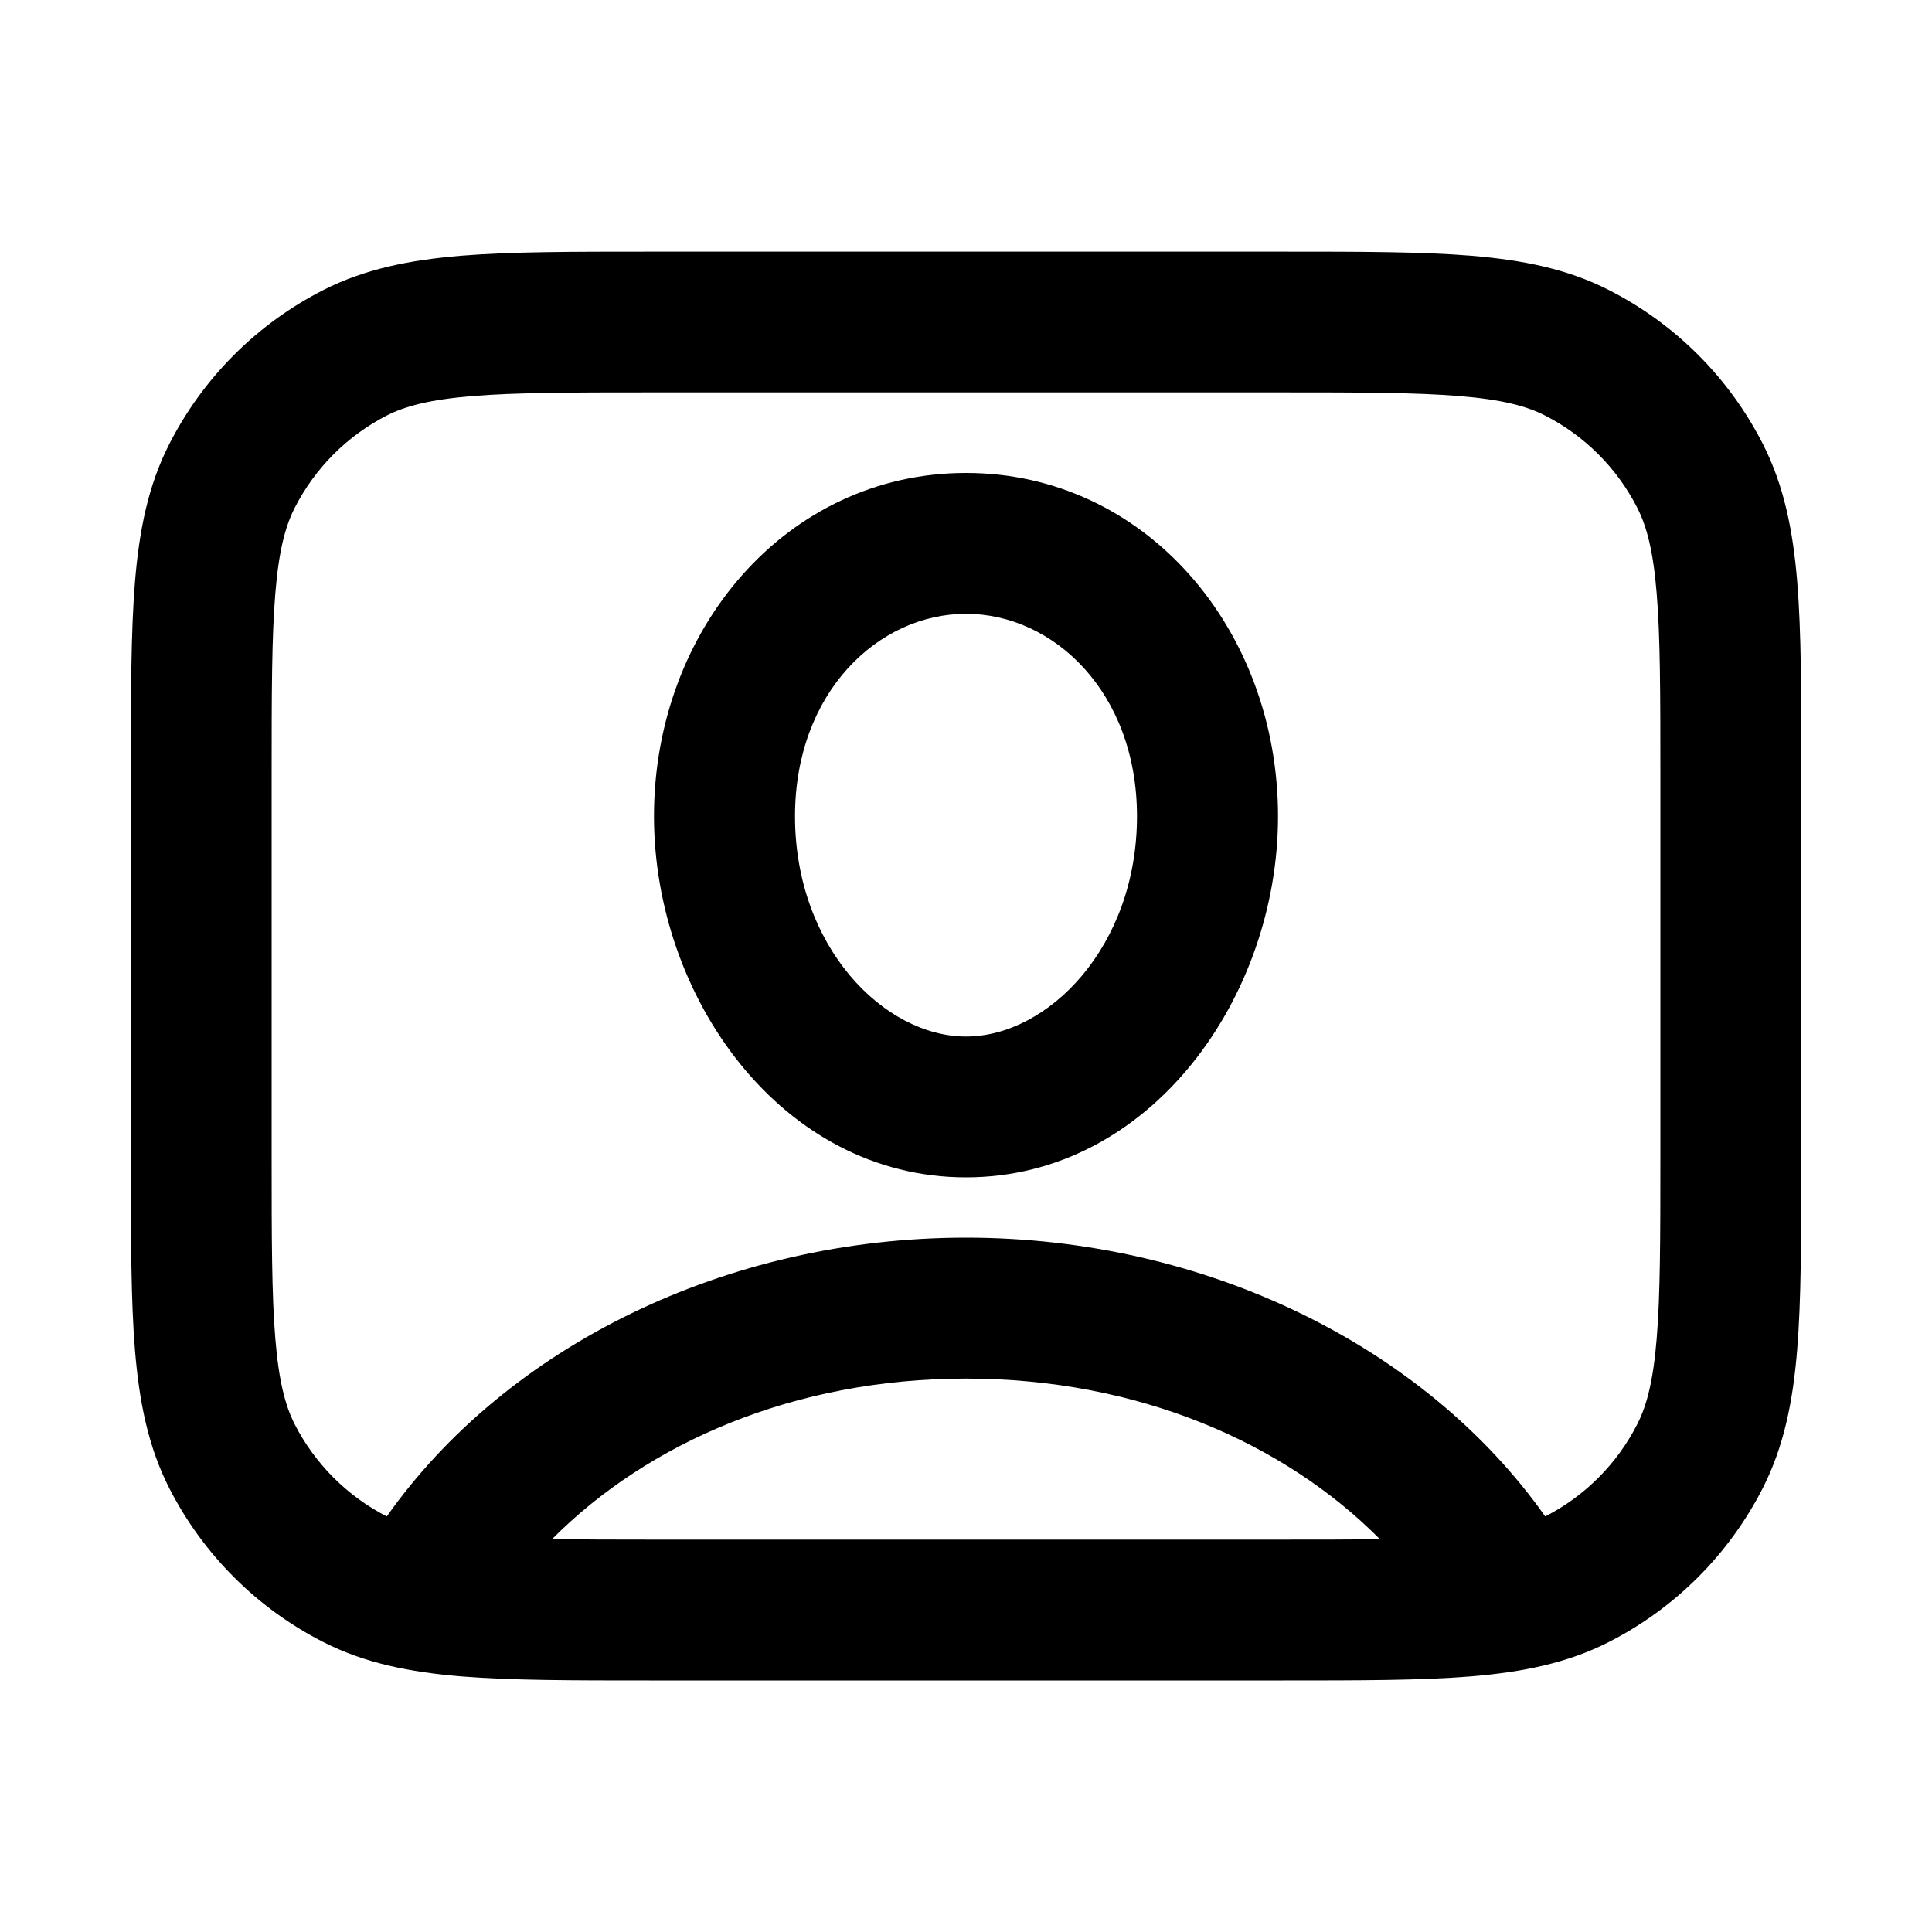
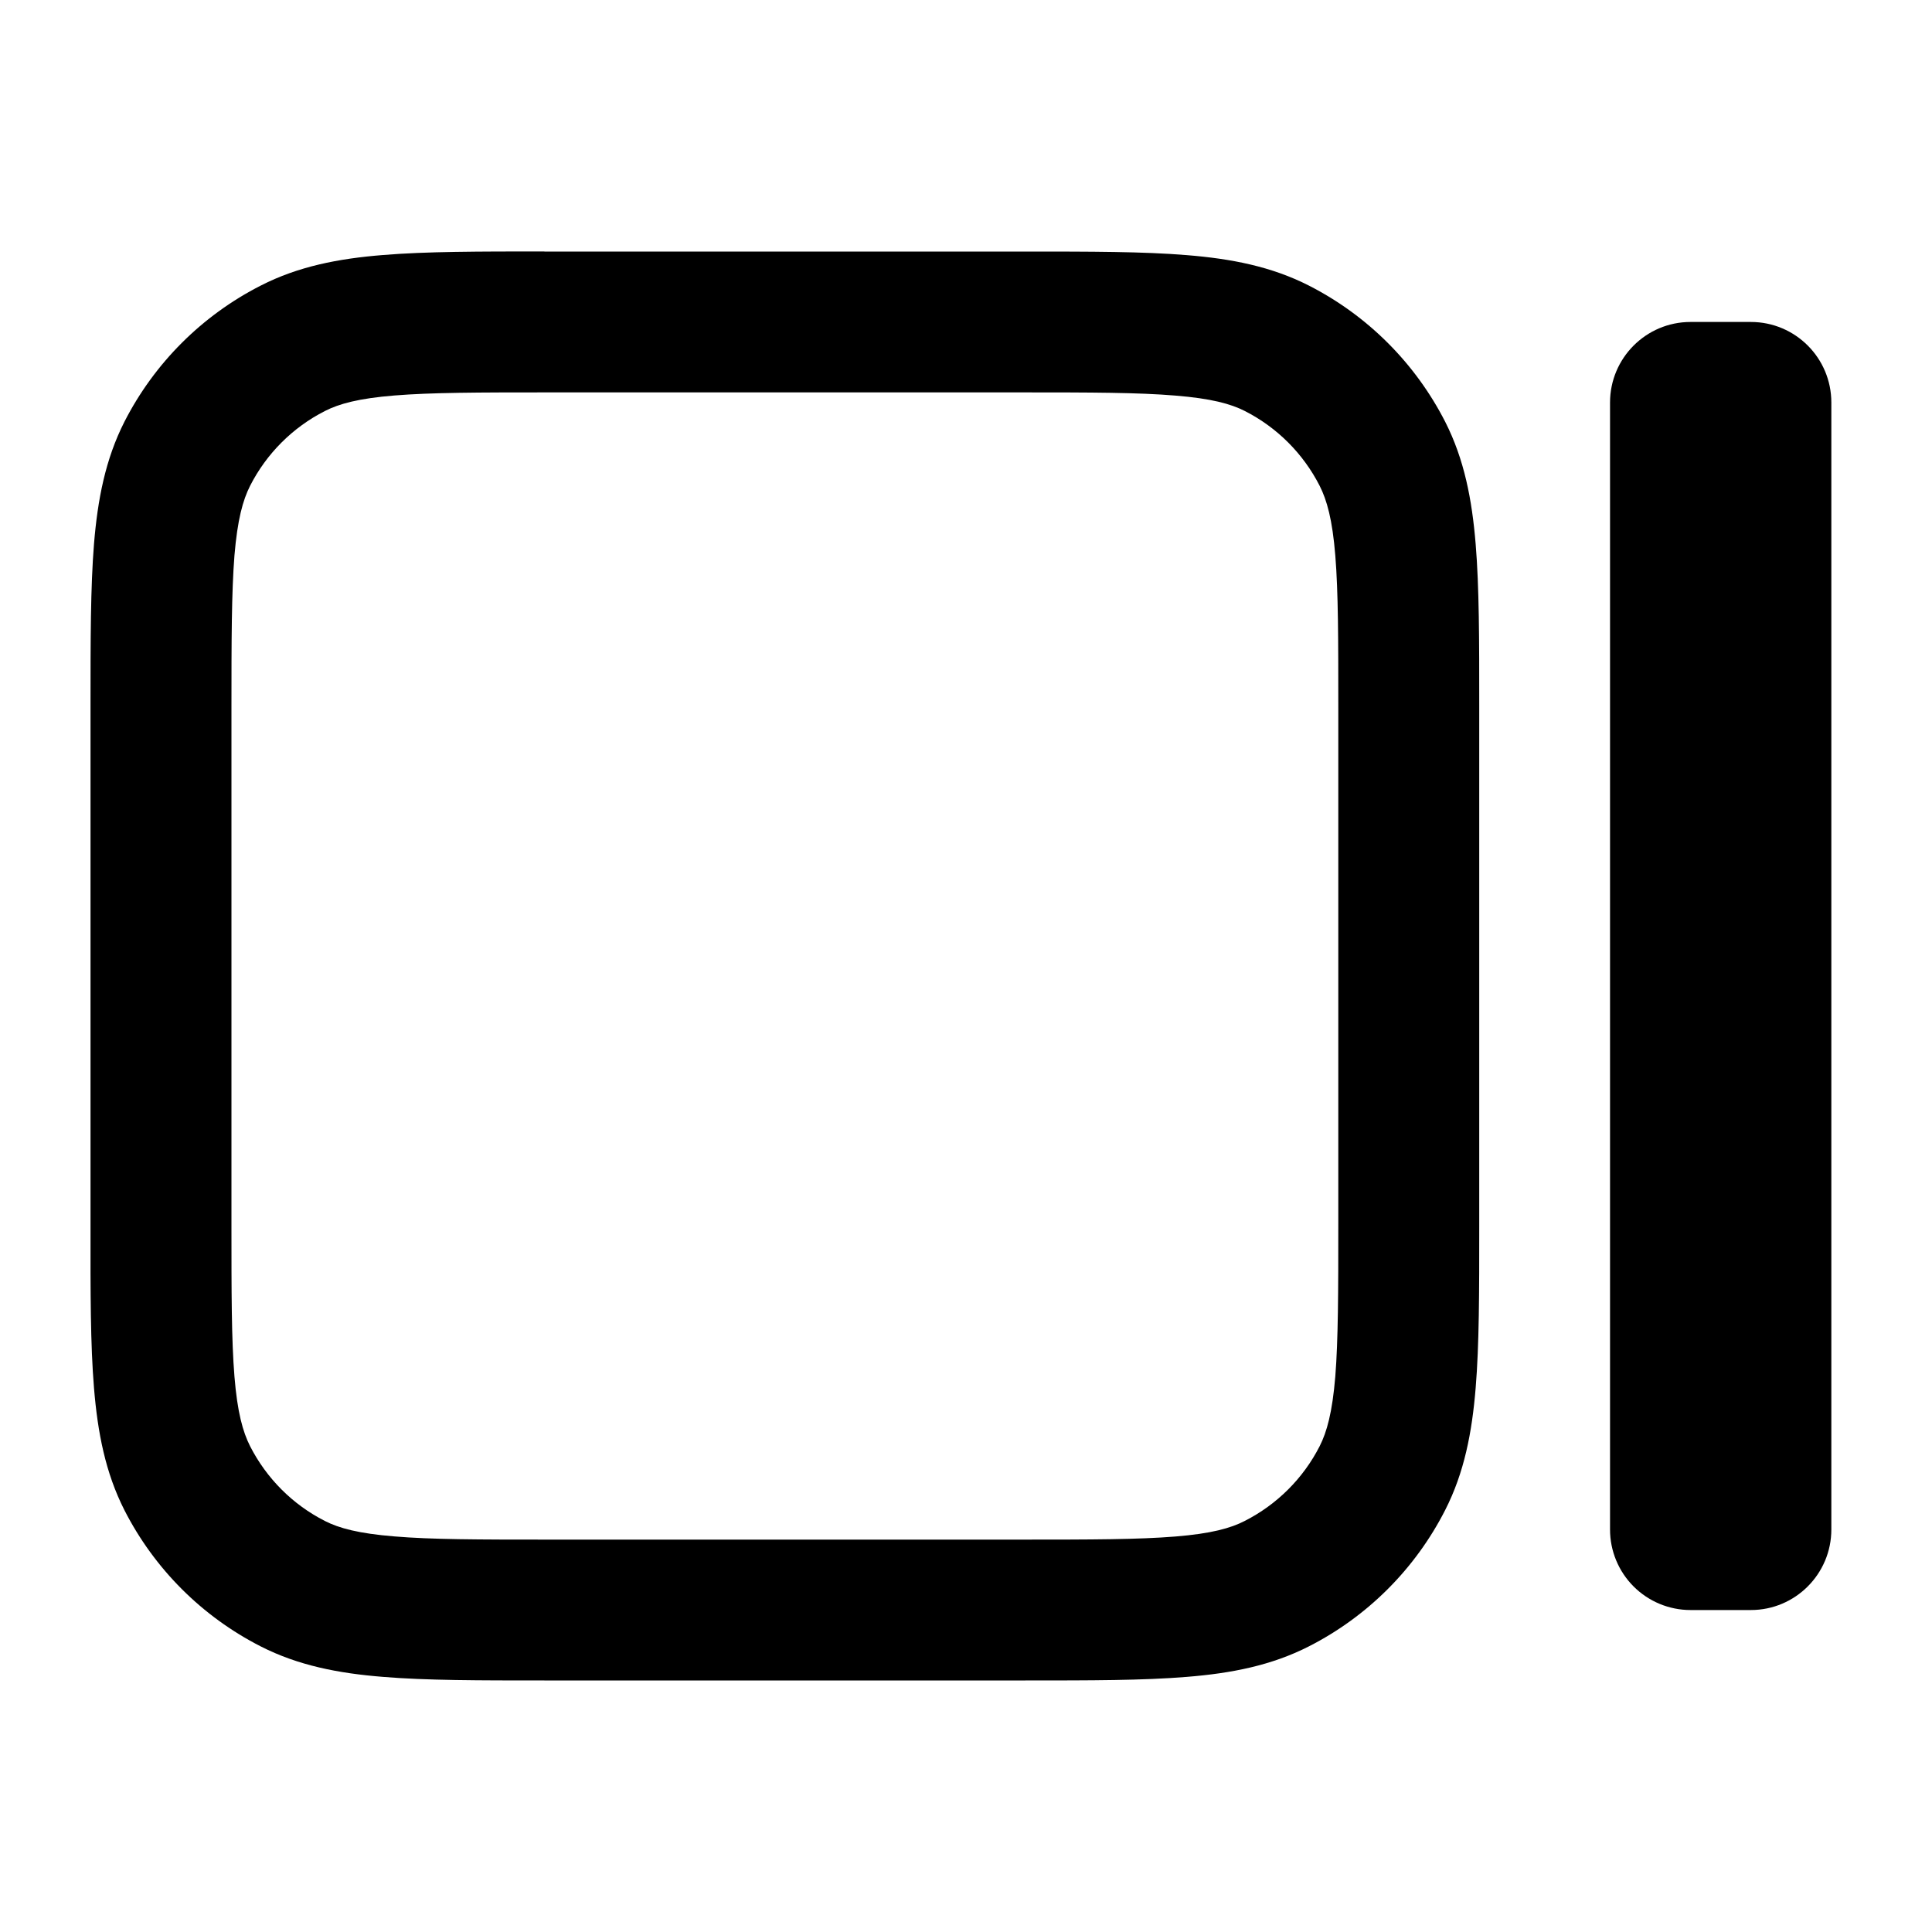
<svg xmlns="http://www.w3.org/2000/svg" width="20" height="20" fill="none">
-   <path fill-rule="evenodd" clip-rule="evenodd" d="M6.77 8.45c0-1.936 1.373-3.554 3.23-3.554s3.23 1.618 3.23 3.554c0 1.873-1.32 3.738-3.23 3.738S6.77 10.322 6.77 8.45ZM10 6.354c-.905 0-1.77.81-1.77 2.096 0 1.35.92 2.28 1.77 2.28s1.77-.93 1.77-2.28c0-1.285-.865-2.096-1.77-2.096Z" fill="#000" />
-   <path fill-rule="evenodd" clip-rule="evenodd" d="M18.646 7.969v4.062c0 .79 0 1.428-.042 1.944-.044.532-.136.998-.356 1.43a3.646 3.646 0 0 1-1.593 1.593c-.432.22-.899.312-1.43.356-.516.042-1.154.042-1.944.042H6.72c-.79 0-1.428 0-1.944-.042-.532-.044-.998-.136-1.43-.356a3.646 3.646 0 0 1-1.594-1.593c-.22-.432-.311-.898-.355-1.43-.042-.516-.042-1.154-.042-1.944V7.97c0-.79 0-1.428.042-1.944.044-.532.135-.998.356-1.43a3.646 3.646 0 0 1 1.593-1.593c.432-.22.898-.312 1.43-.356.516-.042 1.153-.042 1.944-.042h6.562c.79 0 1.428 0 1.944.042.531.044.998.135 1.43.356a3.64 3.64 0 0 1 1.593 1.593c.22.432.312.898.356 1.43.042.516.042 1.153.042 1.944ZM17.15 6.144c-.036-.442-.103-.695-.201-.887a2.187 2.187 0 0 0-.956-.956c-.192-.098-.446-.165-.887-.201-.45-.037-1.027-.038-1.856-.038h-6.5c-.829 0-1.407.001-1.856.038-.442.036-.695.103-.887.2-.412.21-.746.545-.956.957-.098.192-.165.445-.201.887-.037.45-.038 1.027-.038 1.856v4c0 .829.001 1.406.038 1.856.036.441.103.695.2.887.21.41.544.745.954.955C5.245 13.94 7.518 12.812 10 12.812c2.482 0 4.755 1.128 5.996 2.886.41-.21.744-.544.953-.955.098-.192.165-.446.201-.887.037-.45.038-1.027.038-1.856V8c0-.829-.001-1.407-.038-1.856Zm-2.865 9.79c-.99-.999-2.507-1.663-4.285-1.663s-3.294.664-4.285 1.662c.296.004.636.005 1.035.005h6.5c.399 0 .74 0 1.035-.005Z" fill="#000" />
+   <path fill-rule="evenodd" clip-rule="evenodd" d="M5.636 2.604h4.978c.674 0 1.224 0 1.67.037.463.037.878.118 1.265.315.608.31 1.102.804 1.412 1.411.197.388.277.803.315 1.265.037.447.037.997.037 1.67v5.395c0 .674 0 1.224-.037 1.671-.038.462-.118.877-.316 1.265a3.228 3.228 0 0 1-1.41 1.41c-.388.198-.803.279-1.265.316-.447.037-.997.037-1.67.037h-4.98c-.674 0-1.224 0-1.67-.037-.463-.037-.878-.118-1.265-.315a3.23 3.23 0 0 1-1.412-1.411c-.197-.388-.277-.803-.315-1.265-.037-.447-.037-.997-.036-1.67V7.302c0-.674 0-1.224.036-1.671.038-.462.118-.877.315-1.265A3.23 3.23 0 0 1 2.7 2.956c.387-.198.802-.279 1.264-.316.447-.037.997-.037 1.671-.037Zm-1.552 1.49c-.372.03-.574.086-.721.161a1.77 1.77 0 0 0-.774.774c-.075.148-.131.35-.162.722-.03.38-.031.87-.031 1.582v5.334c0 .712 0 1.202.031 1.582.03.372.087.574.162.722.17.333.44.604.774.774.147.075.35.13.721.16.38.032.87.033 1.583.033h4.916c.712 0 1.203-.001 1.583-.032.372-.03.574-.086.721-.162.333-.17.604-.44.774-.773.075-.148.131-.35.162-.722.03-.38.031-.87.031-1.582V7.333c0-.712 0-1.202-.031-1.582-.03-.372-.087-.574-.162-.722a1.771 1.771 0 0 0-.774-.774c-.147-.075-.35-.13-.721-.16-.38-.032-.87-.033-1.583-.033H5.667c-.712 0-1.203.001-1.583.032Z" fill="#000" />
+   <path d="M16.667 4.167c0-.46.373-.834.833-.834h.625c.46 0 .833.373.833.834v11.666c0 .46-.373.834-.833.834H17.5a.833.833 0 0 1-.833-.834V4.167Z" fill="#000" />
</svg>
